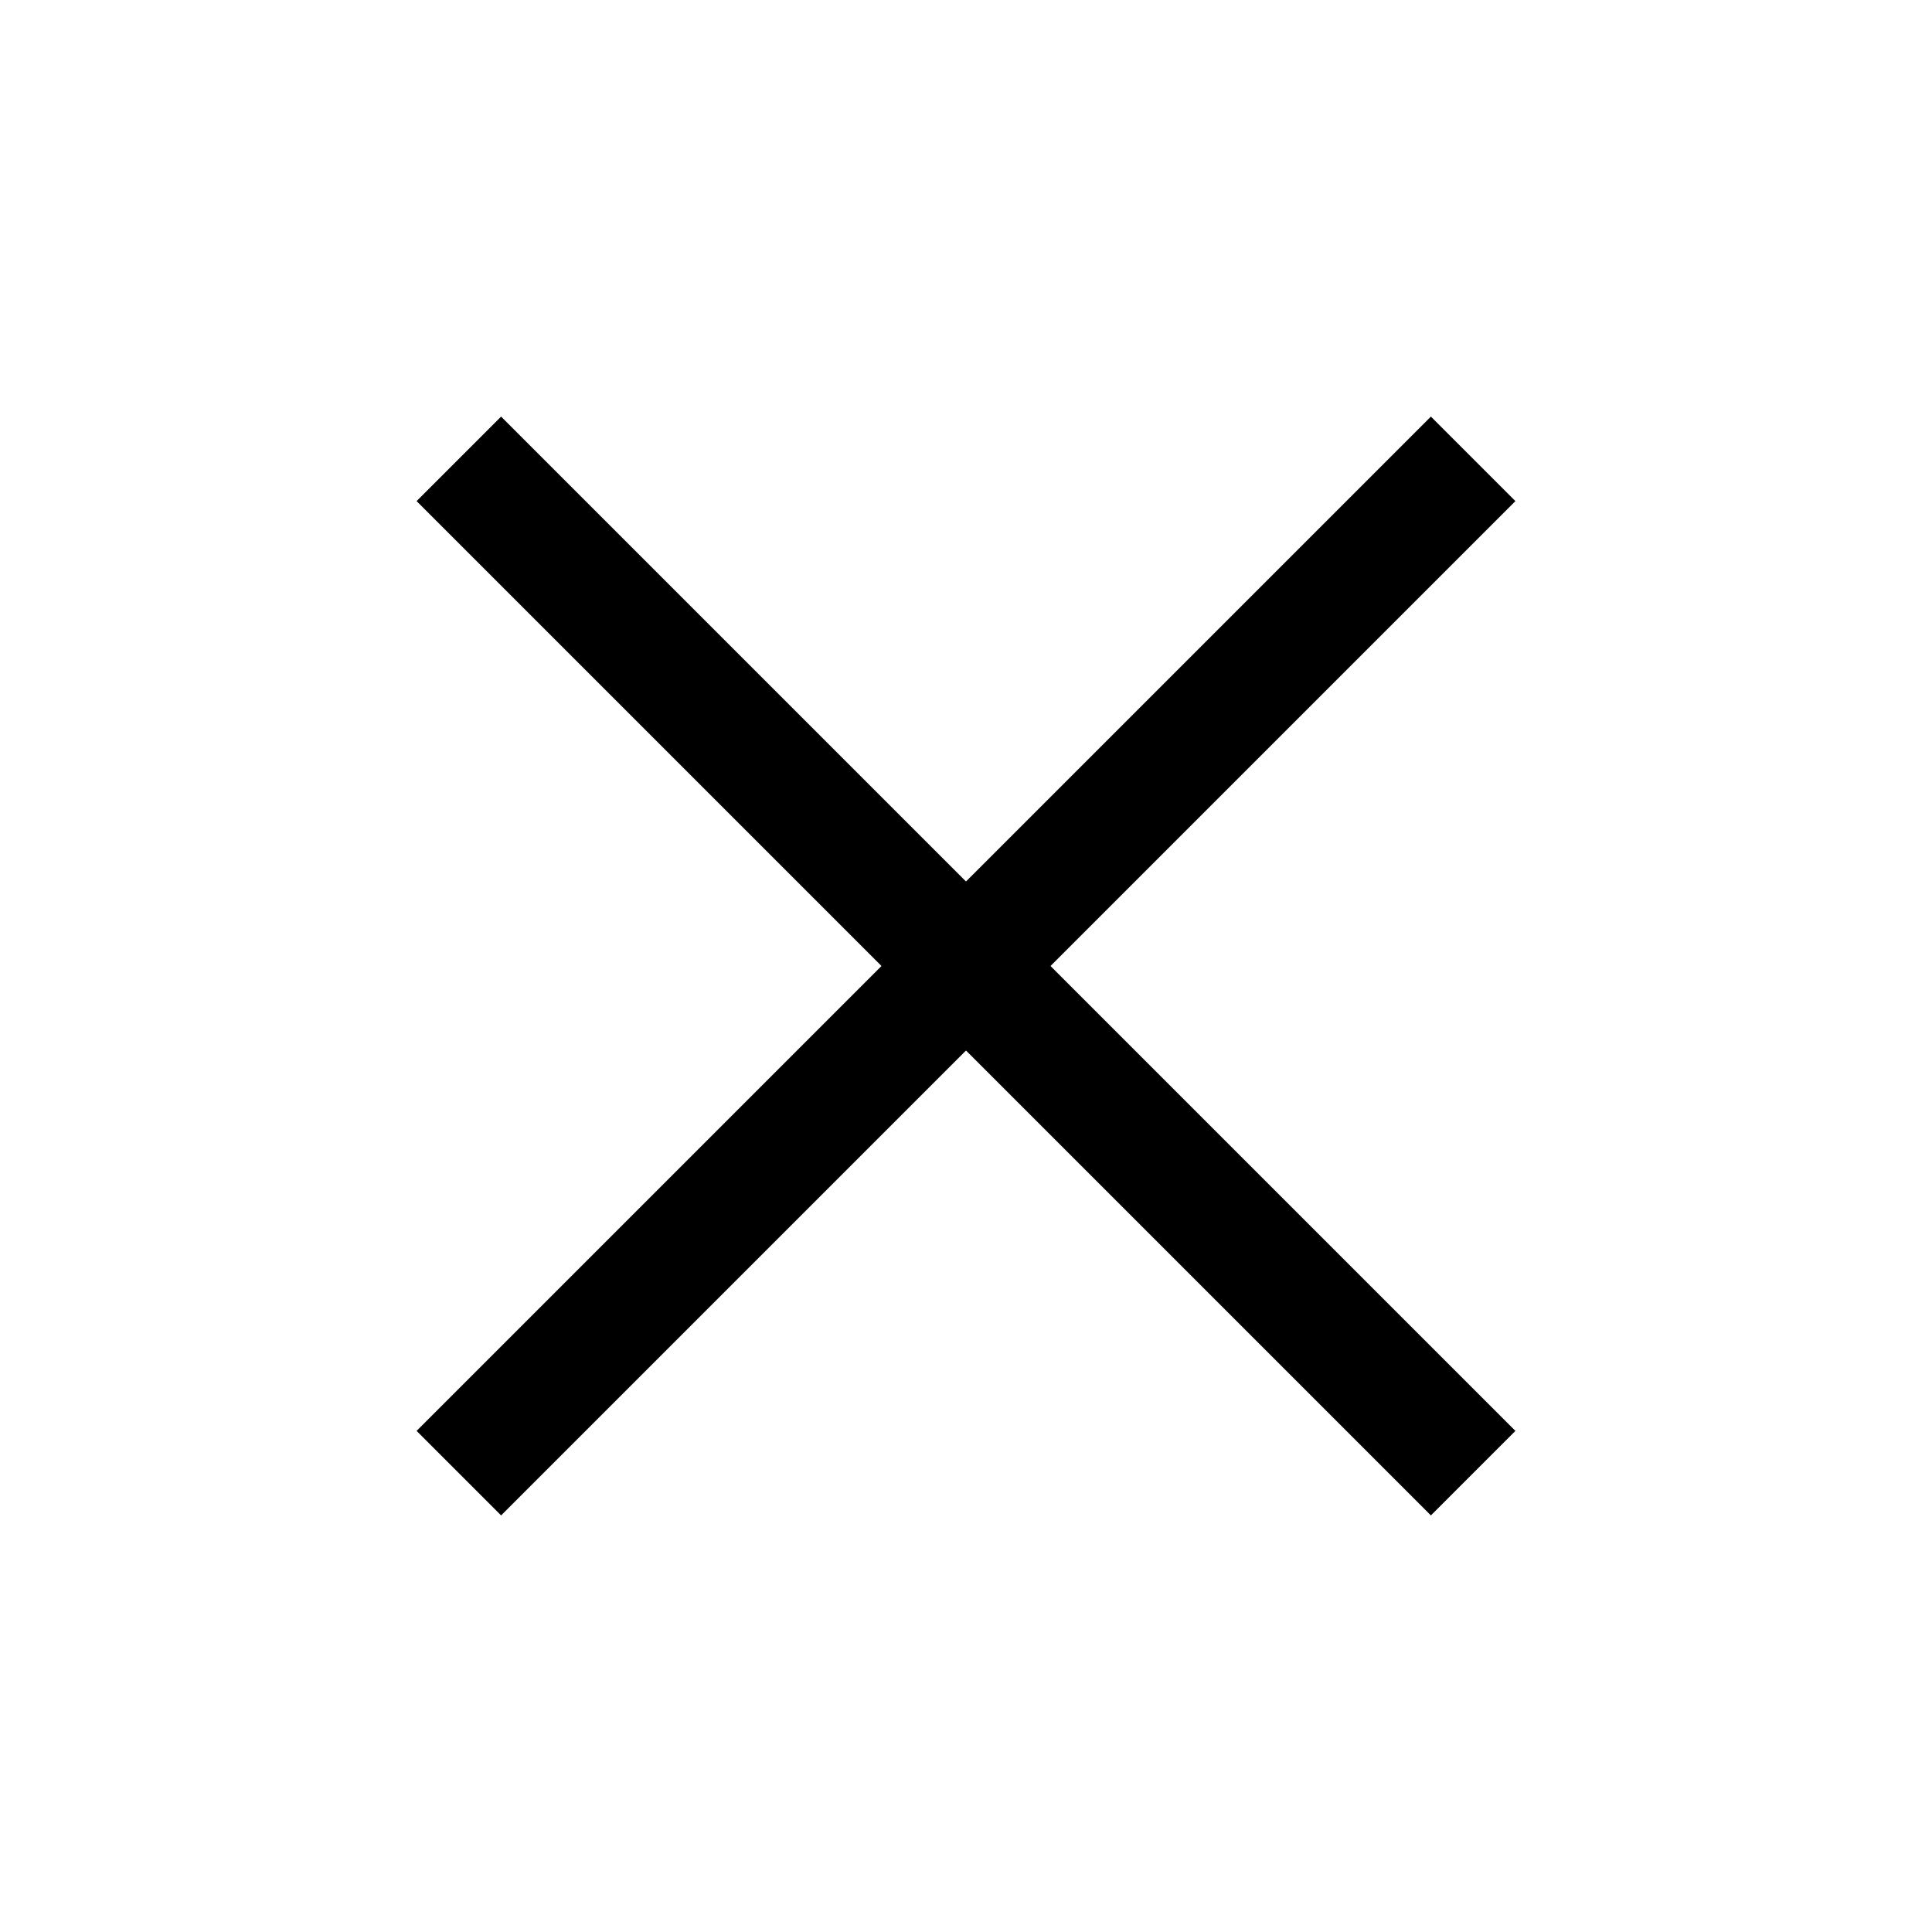
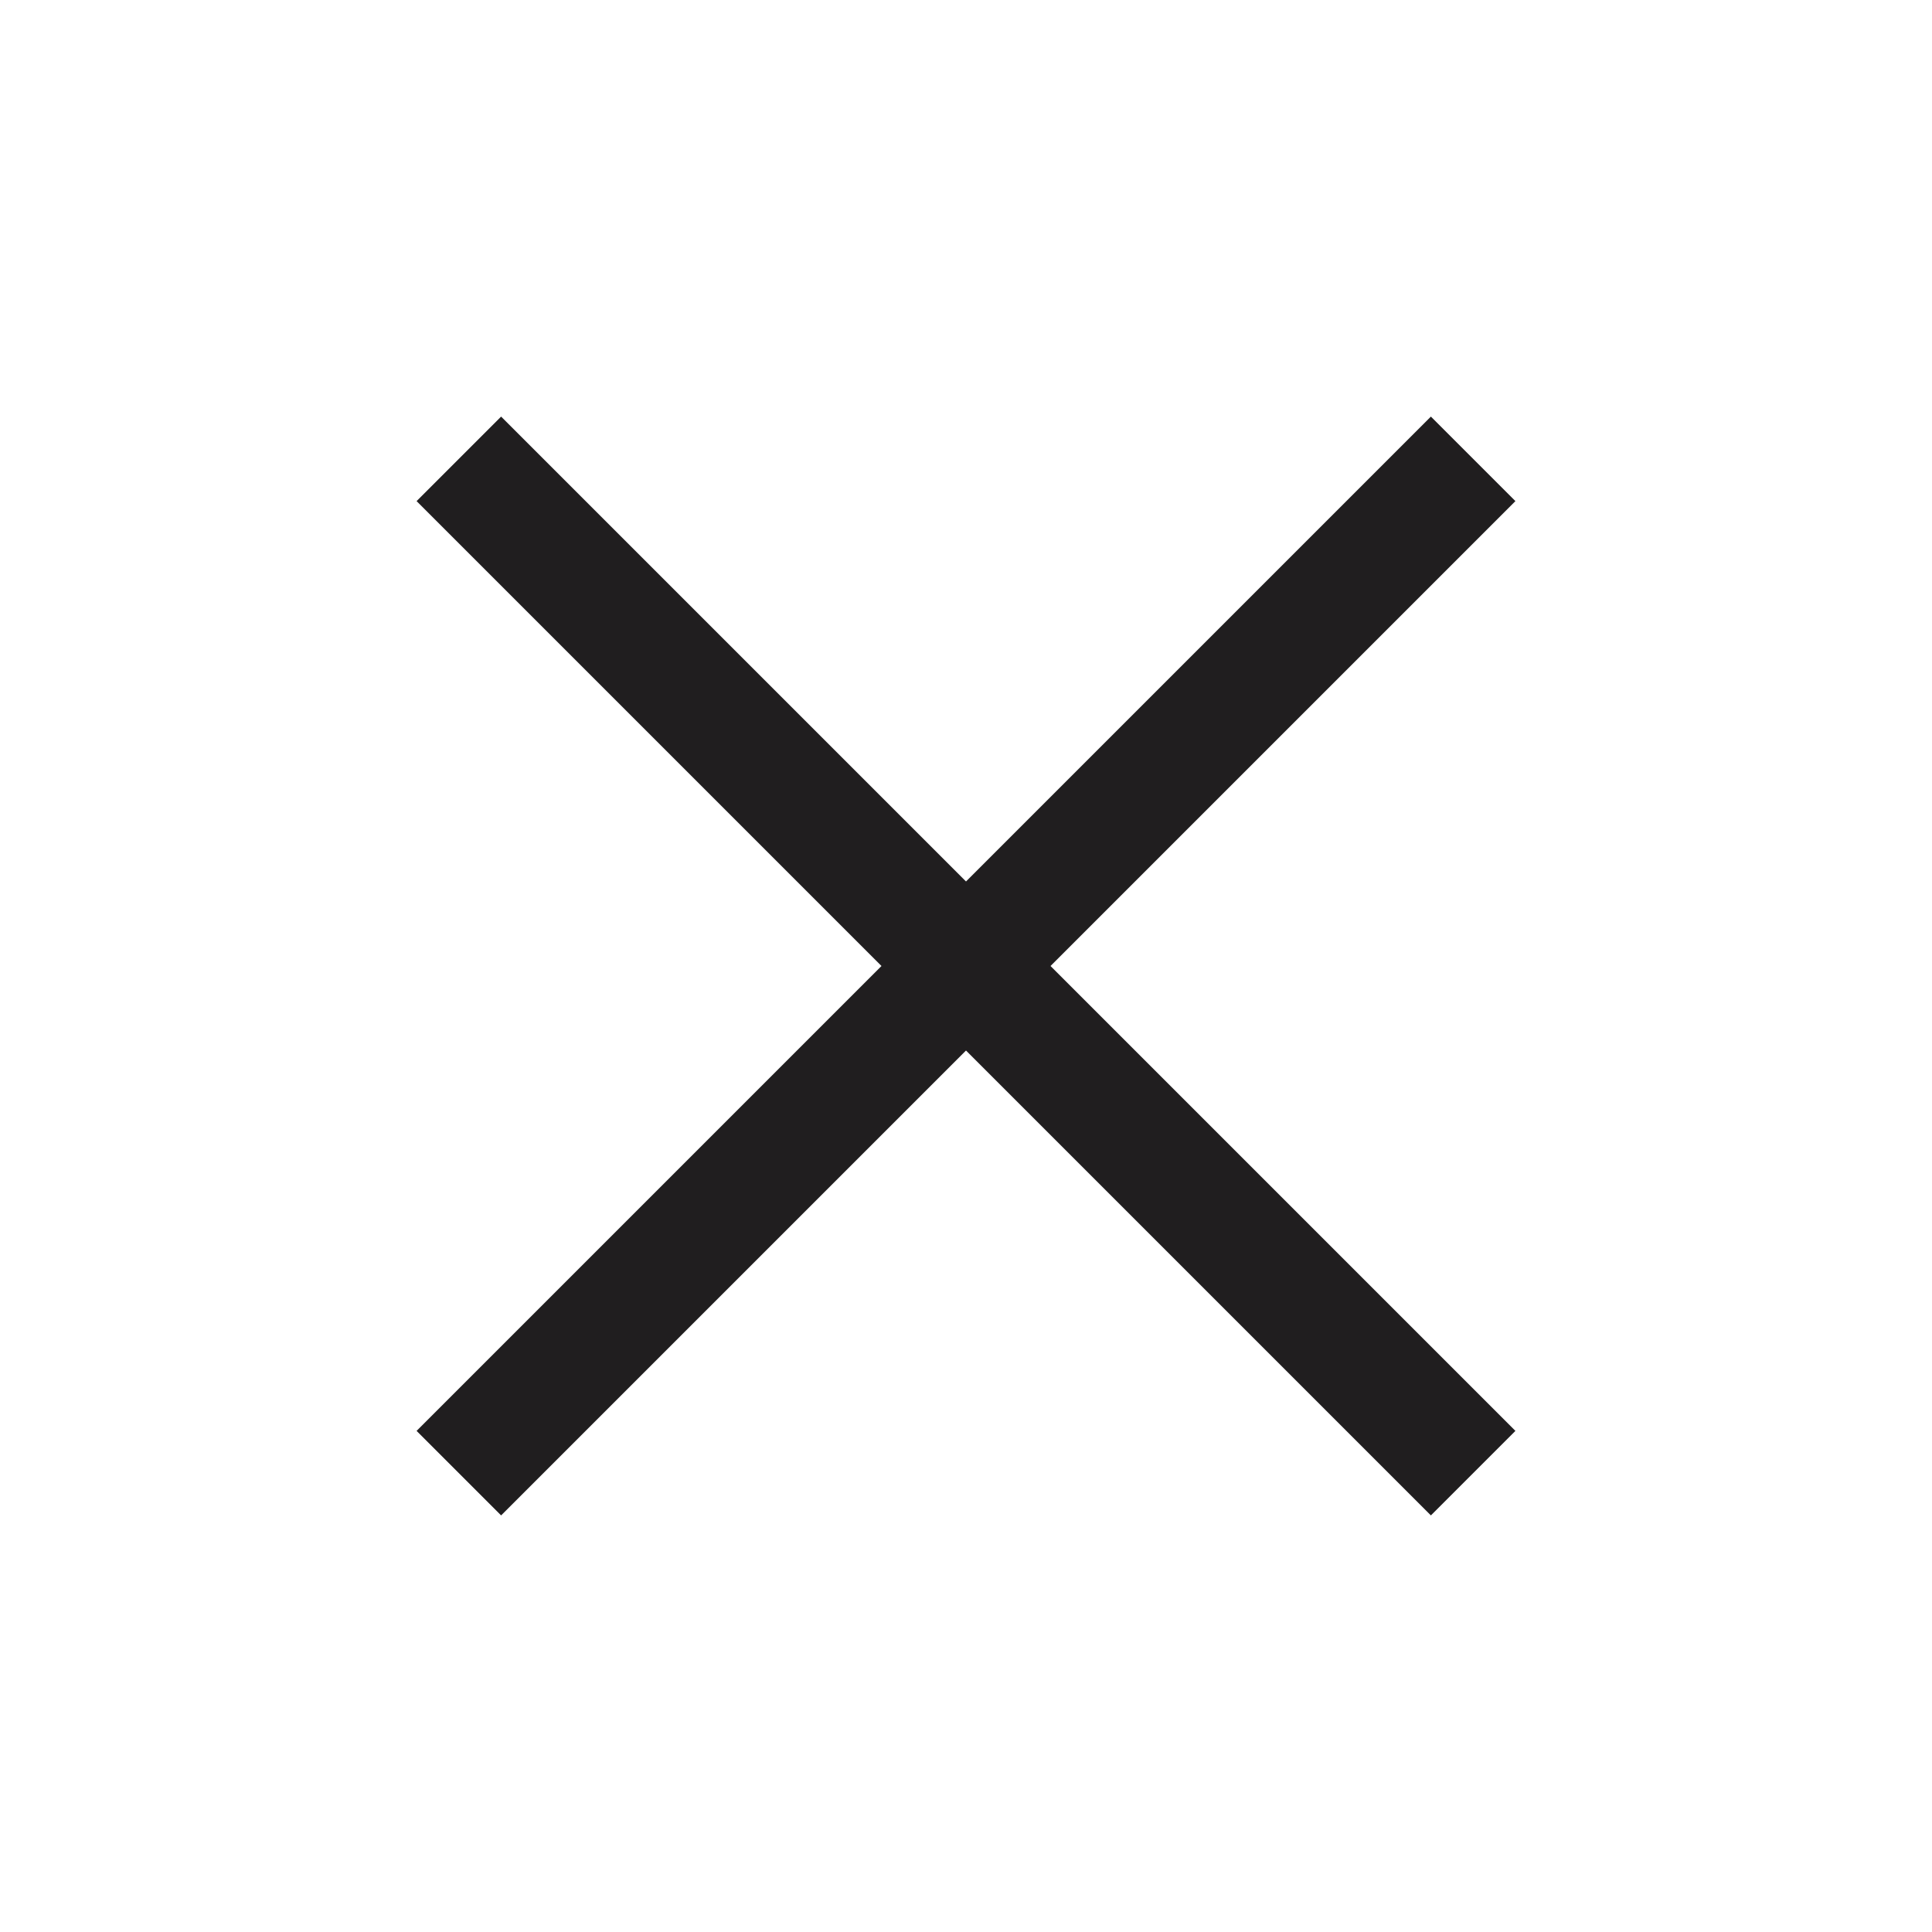
- <svg xmlns="http://www.w3.org/2000/svg" height="48" viewBox="0 -960 960 960" width="48">
+ <svg xmlns="http://www.w3.org/2000/svg" height="48" viewBox="0 -960 960 960" width="48" fill="#201E1F">
  <path d="m249-207-42-42 231-231-231-231 42-42 231 231 231-231 42 42-231 231 231 231-42 42-231-231-231 231Z" />
</svg>
